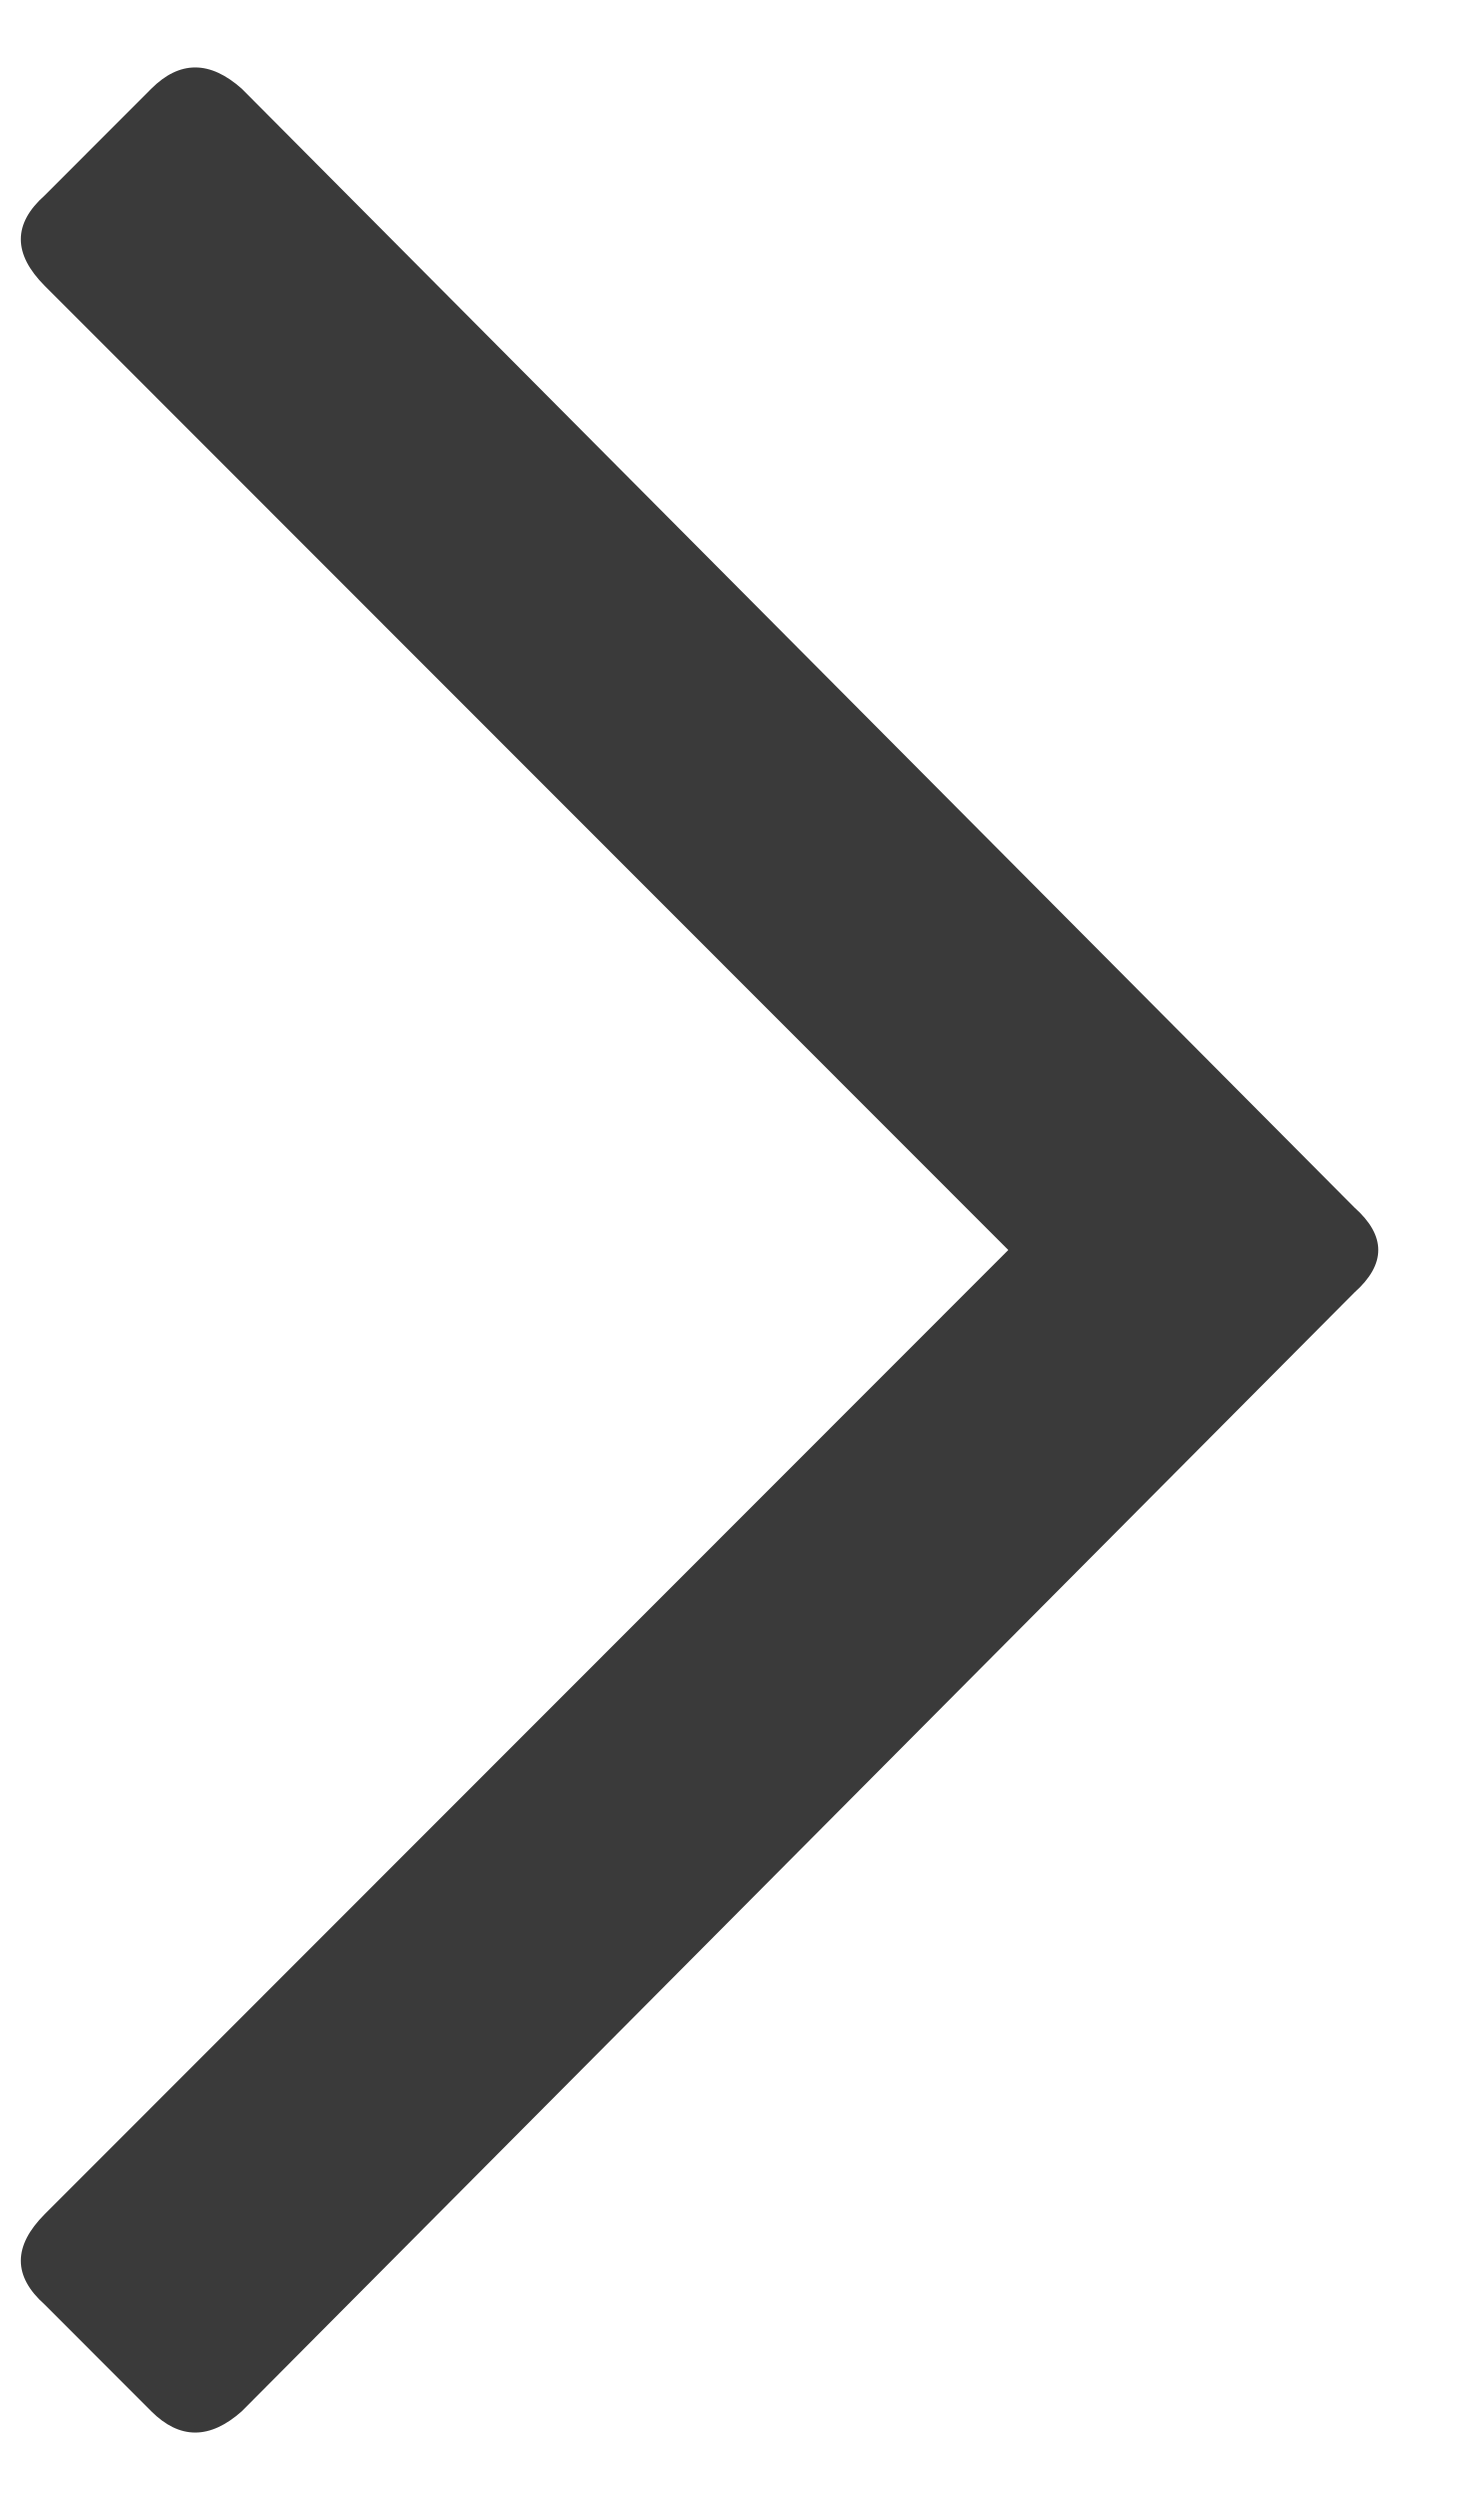
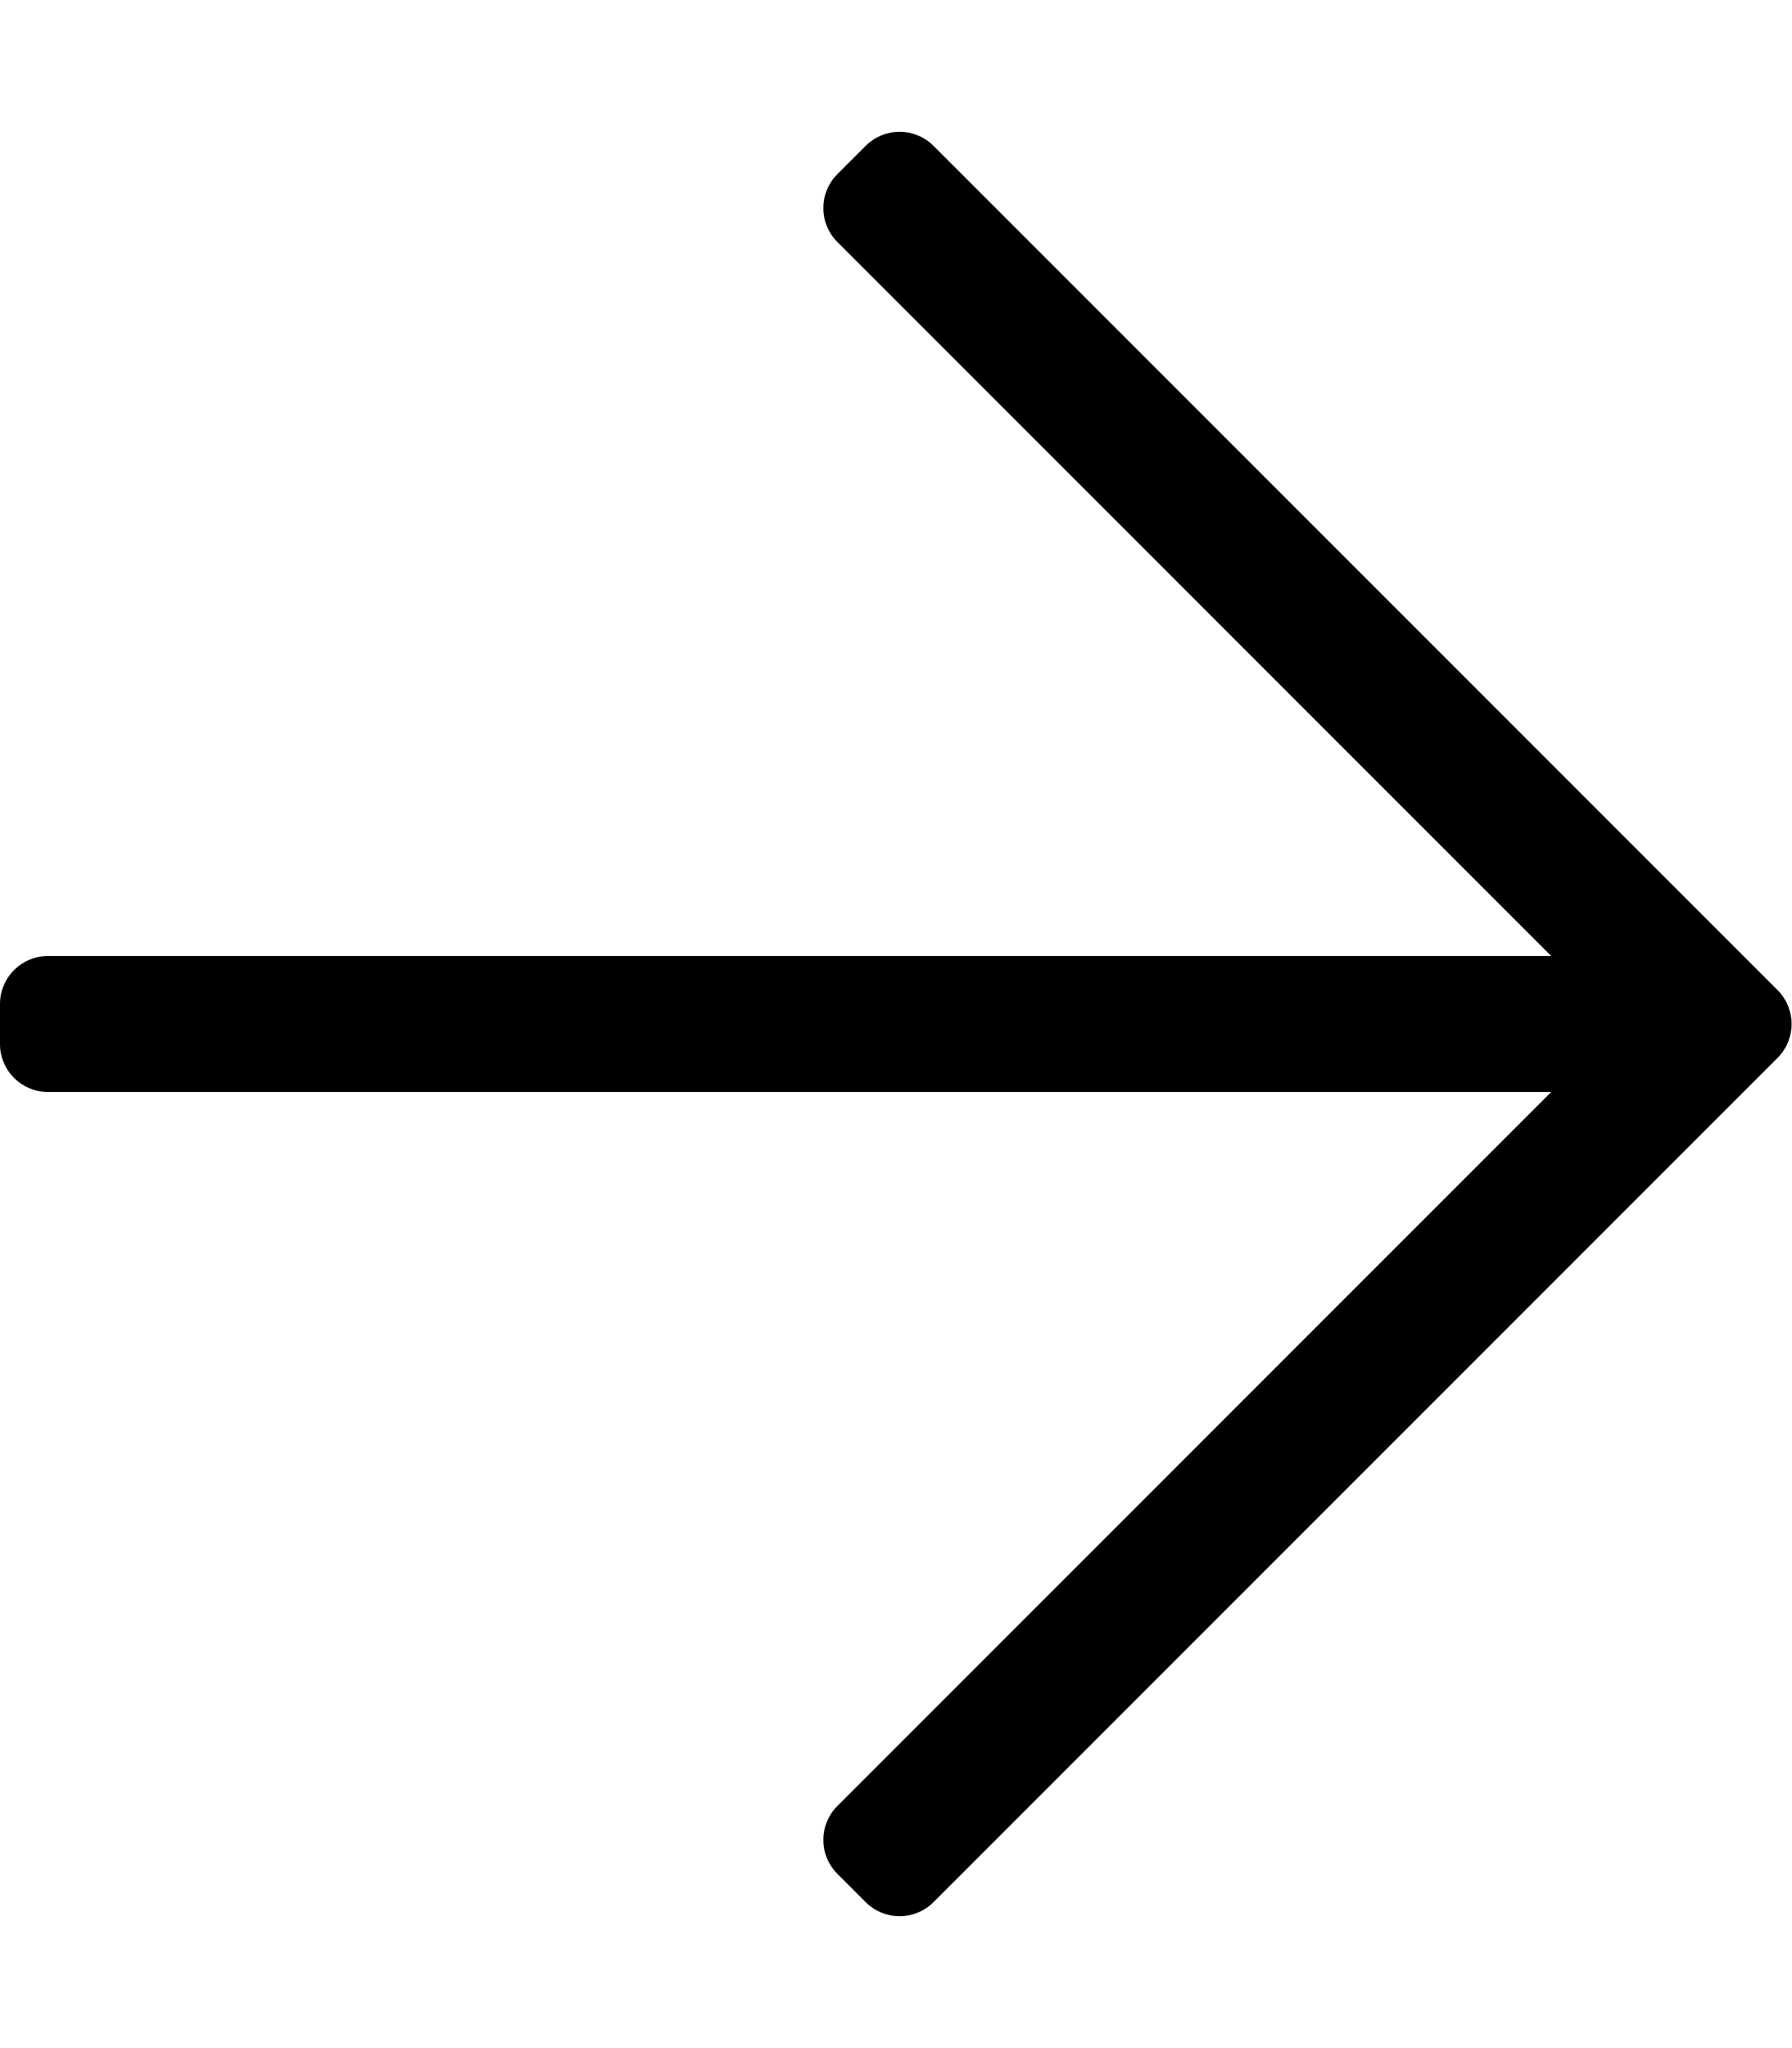
- <svg xmlns="http://www.w3.org/2000/svg" viewBox="0 0 13 22" fill="none">
-   <path d="M1.331 0.781C1.581 0.531 1.847 0.531 2.128 0.781L11.918 10.625C12.199 10.875 12.199 11.125 11.918 11.375L2.128 21.219C1.847 21.469 1.581 21.469 1.331 21.219L0.394 20.281C0.113 20.031 0.113 19.766 0.394 19.484L8.873 11L0.394 2.516C0.113 2.234 0.113 1.969 0.394 1.719L1.331 0.781Z" fill="#3A3A3A" />
+ <svg xmlns="http://www.w3.org/2000/svg" aria-hidden="true" focusable="false" data-prefix="fal" data-icon="arrow-right" role="img" viewBox="0 0 448 512" class="svg-inline--fa fa-arrow-right fa-w-14">
+   <path fill="currentColor" d="M216.464 36.465l-7.071 7.07c-4.686 4.686-4.686 12.284 0 16.971L387.887 239H12c-6.627 0-12 5.373-12 12v10c0 6.627 5.373 12 12 12h375.887L209.393 451.494c-4.686 4.686-4.686 12.284 0 16.971l7.071 7.07c4.686 4.686 12.284 4.686 16.97 0l211.051-211.05c4.686-4.686 4.686-12.284 0-16.971L233.434 36.465c-4.686-4.687-12.284-4.687-16.97 0z" class="" />
</svg>
